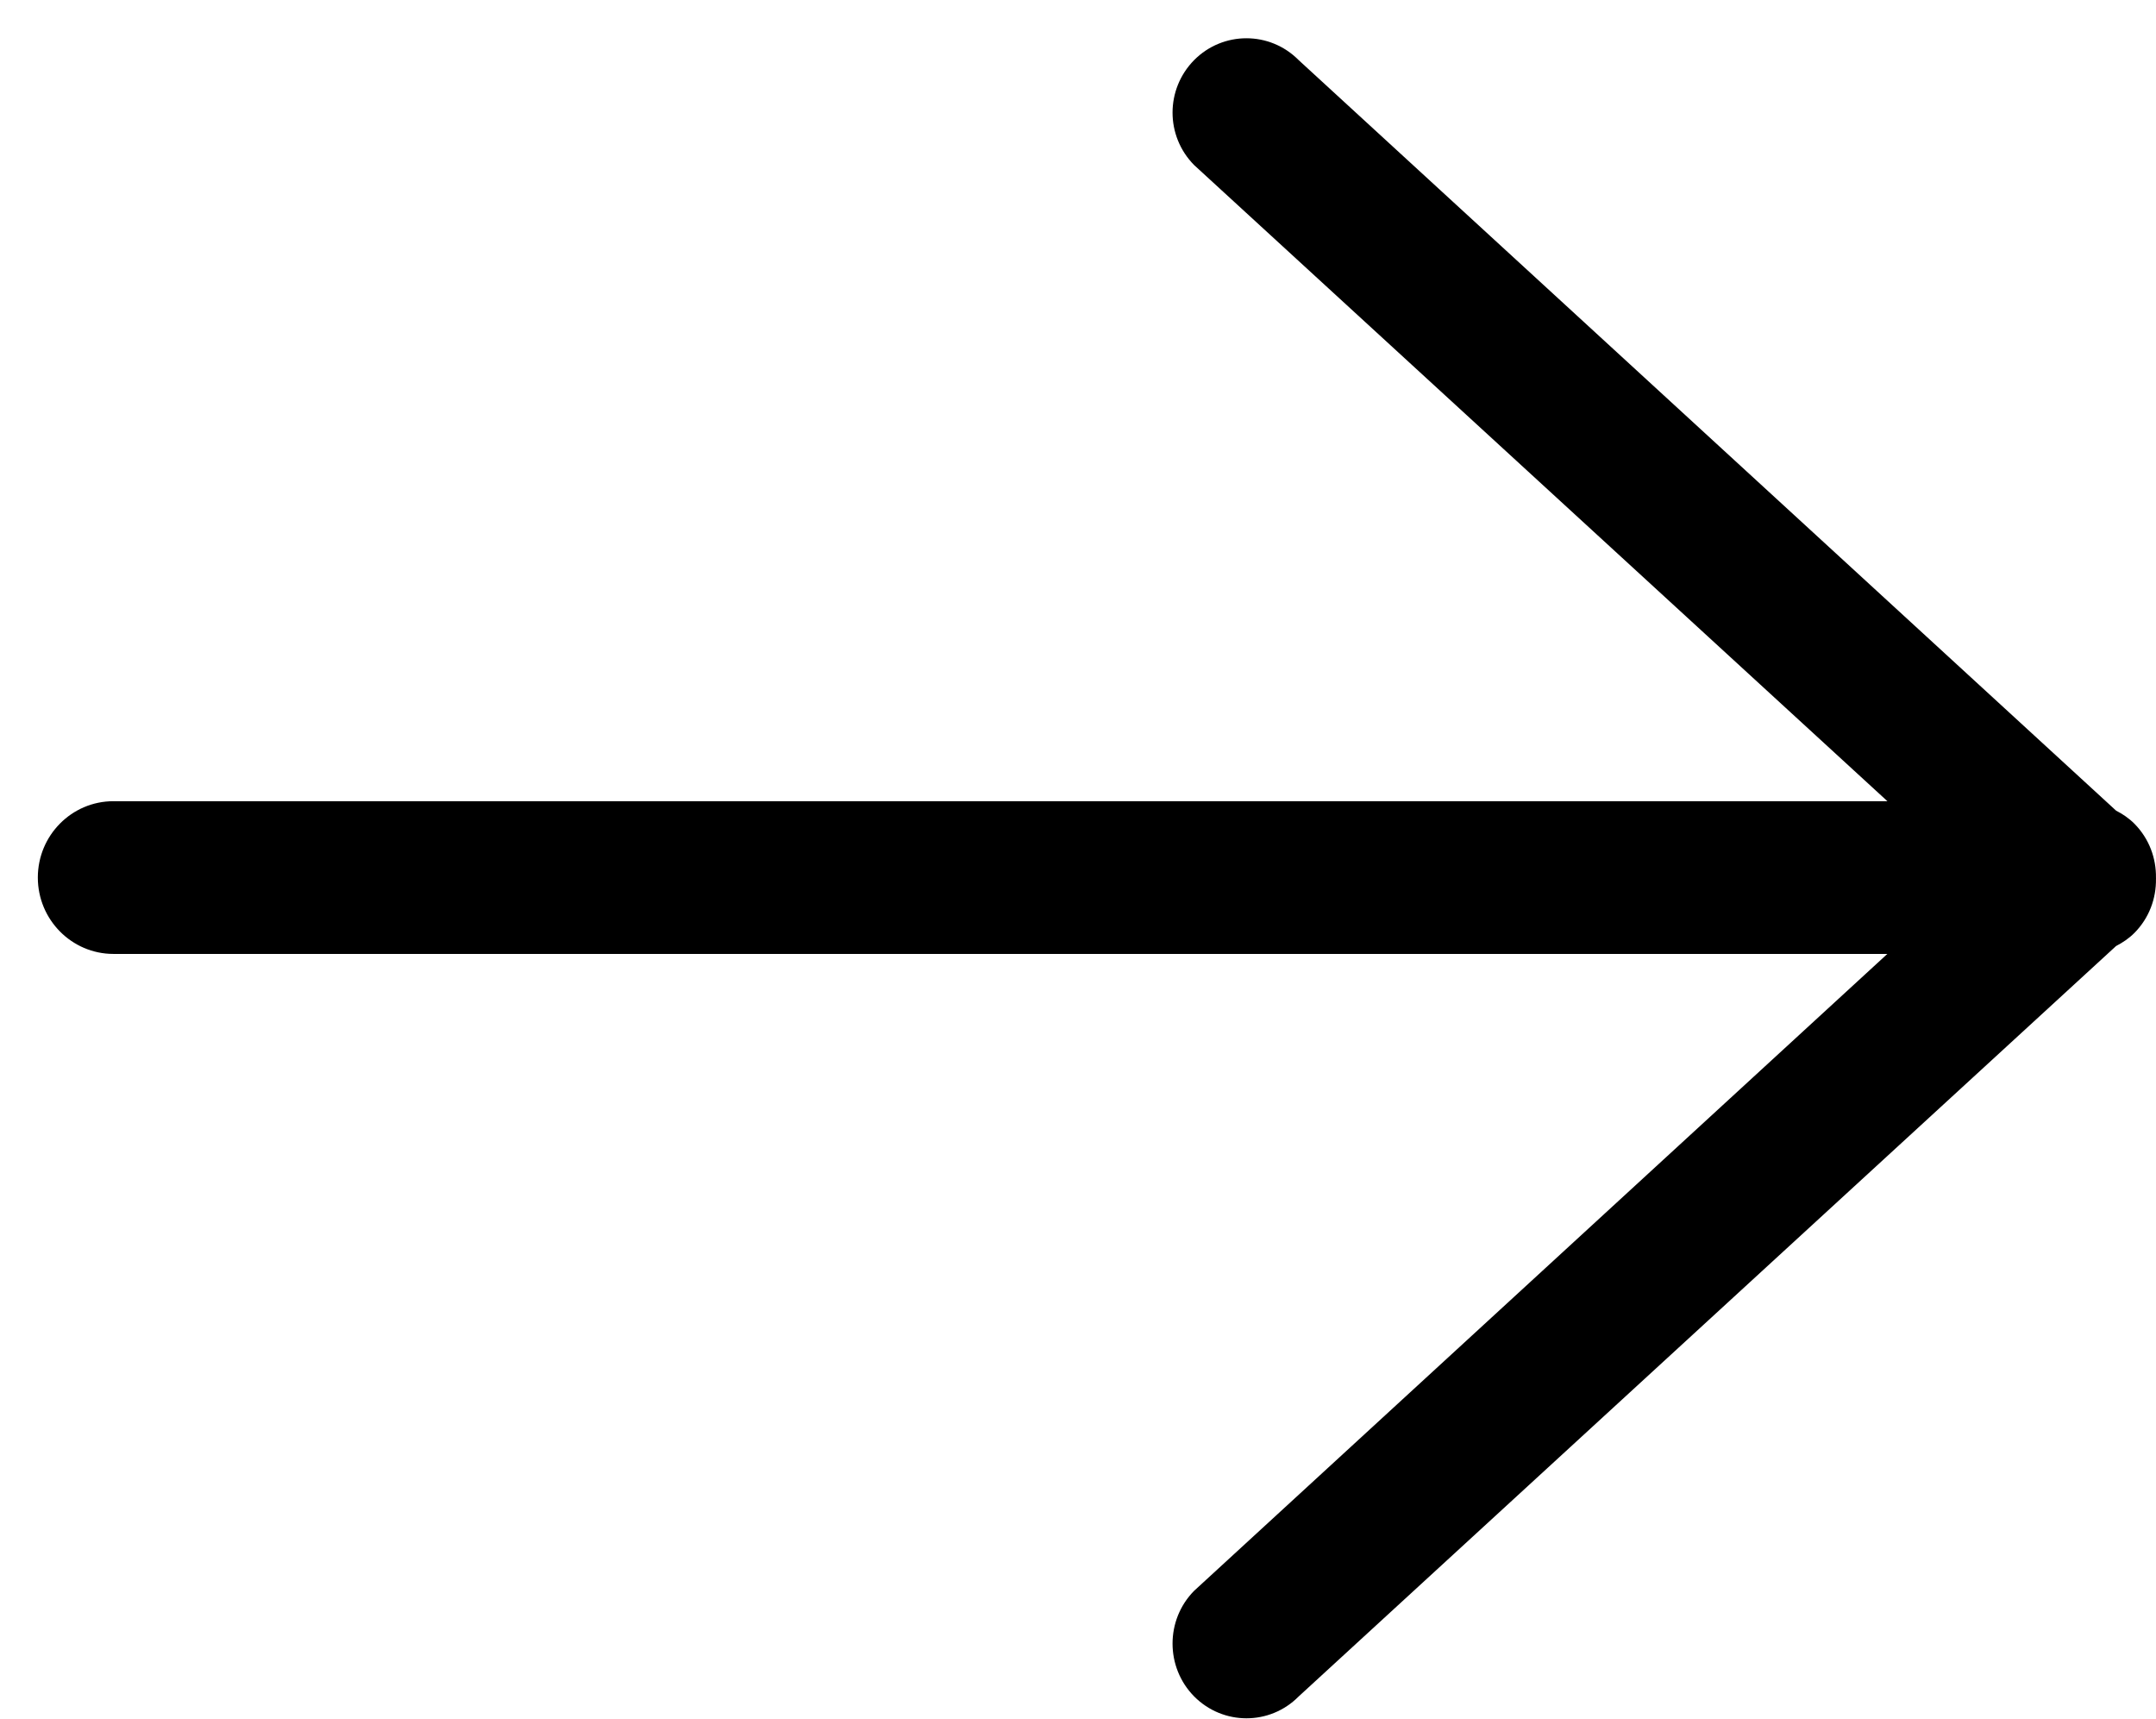
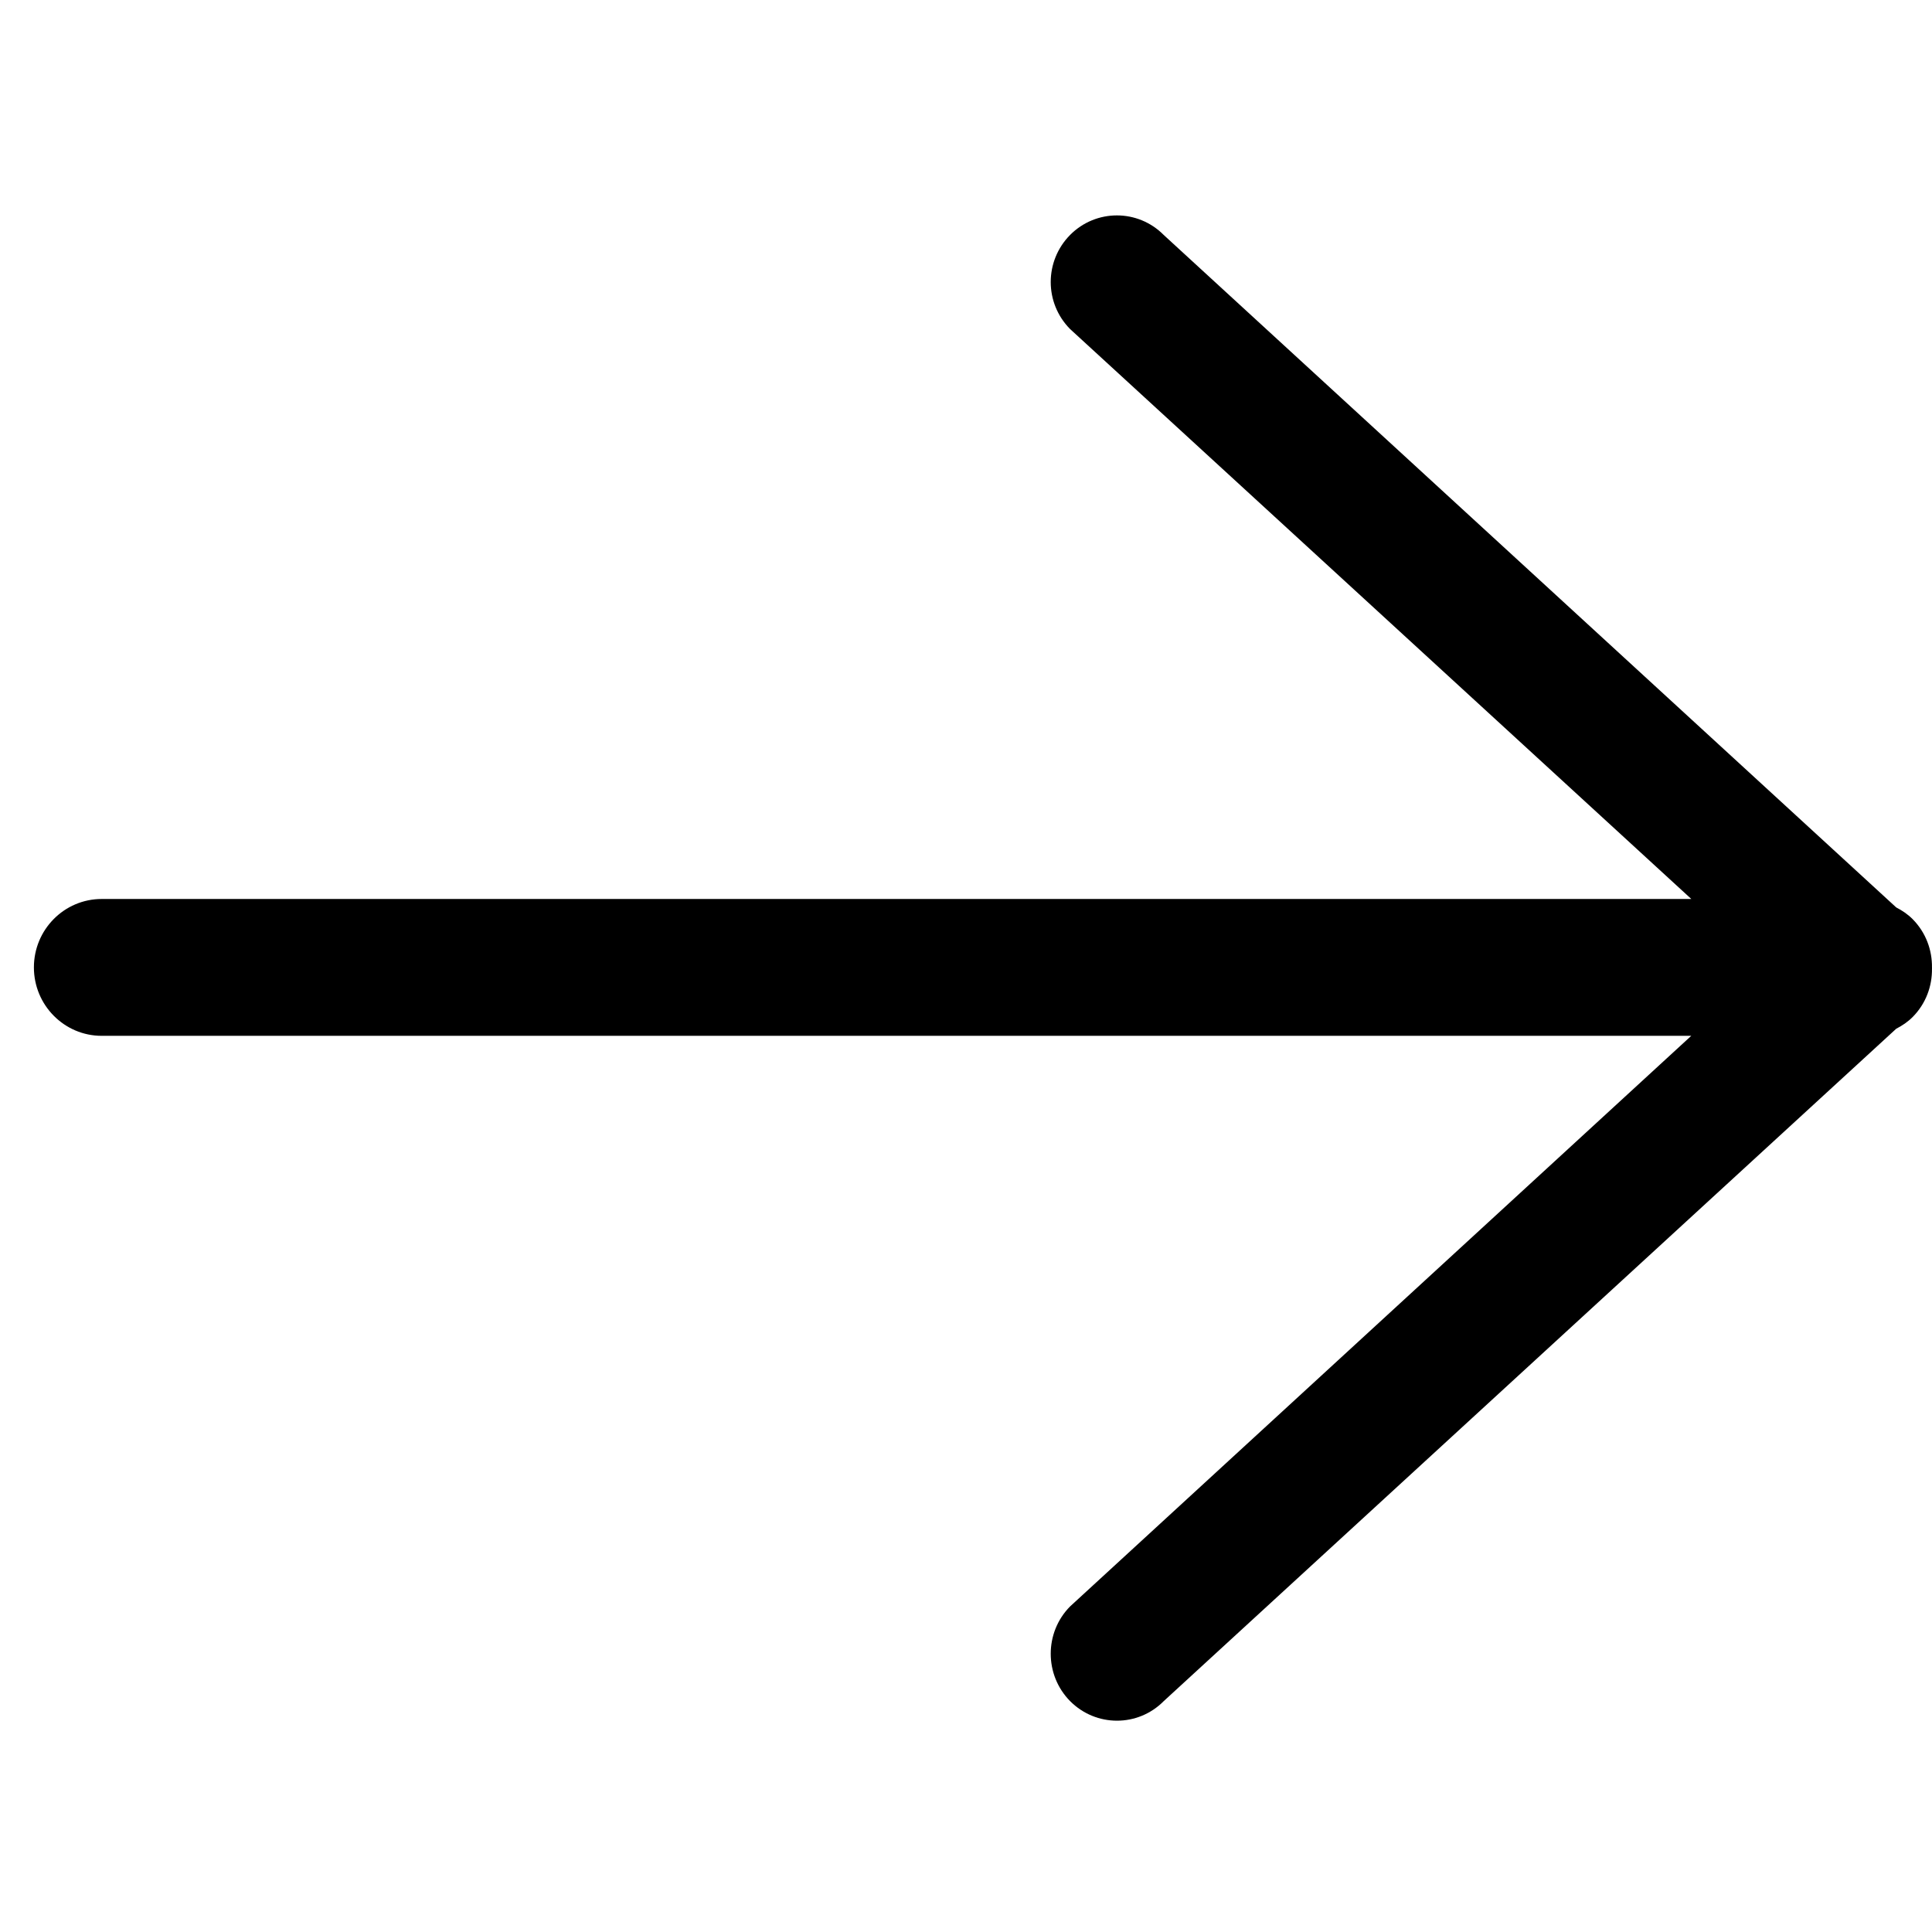
- <svg xmlns="http://www.w3.org/2000/svg" width="64px" height="51px" viewBox="0 0 64 51" version="1.1">
+ <svg xmlns="http://www.w3.org/2000/svg" width="64px" height="64px" viewBox="0 0 64 64" version="1.1">
  <defs />
  <g id="Page-1" stroke="none" stroke-width="1" fill="none" fill-rule="evenodd">
    <g id="arrow-right" fill="#000000">
-       <path d="M60.632,22.687 L7.975,22.687 L28.552,3.785 C29.407,2.921 29.407,1.515 28.552,0.649 C27.695,-0.215 26.306,-0.217 25.451,0.647 L1.186,22.921 C0.99,23.023 0.804,23.146 0.64,23.311 C0.202,23.753 -0.008,24.336 0.001,24.914 C0.001,24.919 0,24.925 0,24.931 C0,24.936 0.001,24.941 0.001,24.946 C-0.008,25.526 0.202,26.107 0.64,26.551 C0.804,26.716 0.99,26.839 1.186,26.941 L25.451,49.217 C26.306,50.08 27.695,50.08 28.552,49.217 C29.407,48.35 29.407,46.964 28.552,46.1 L7.973,27.22 L60.632,27.22 C61.871,27.22 62.877,26.206 62.877,24.954 C62.877,23.704 61.871,22.687 60.632,22.687" id="Imported-Layers-3" transform="translate(32, 25.5) rotate(-180) translate(-32, -25.5) " />
+       <path d="M60.632,28.687 L7.975,28.687 L28.552,9.785 C29.407,8.921 29.407,7.515 28.552,6.649 C27.695,5.785 26.306,5.783 25.451,6.647 L1.186,28.921 C0.99,29.023 0.804,29.146 0.64,29.311 C0.202,29.753 -0.008,30.336 0.001,30.914 C0.001,30.919 0,30.925 0,30.931 C0,30.936 0.001,30.941 0.001,30.946 C-0.008,31.526 0.202,32.107 0.64,32.551 C0.804,32.716 0.99,32.839 1.186,32.941 L25.451,55.217 C26.306,56.08 27.695,56.08 28.552,55.217 C29.407,54.35 29.407,52.964 28.552,52.1 L7.973,33.22 L60.632,33.22 C61.871,33.22 62.877,32.206 62.877,30.954 C62.877,29.704 61.871,28.687 60.632,28.687" id="Imported-Layers-3" transform="translate(32, 31.5) rotate(-180) translate(-32, -31.5) " />
    </g>
  </g>
</svg>
